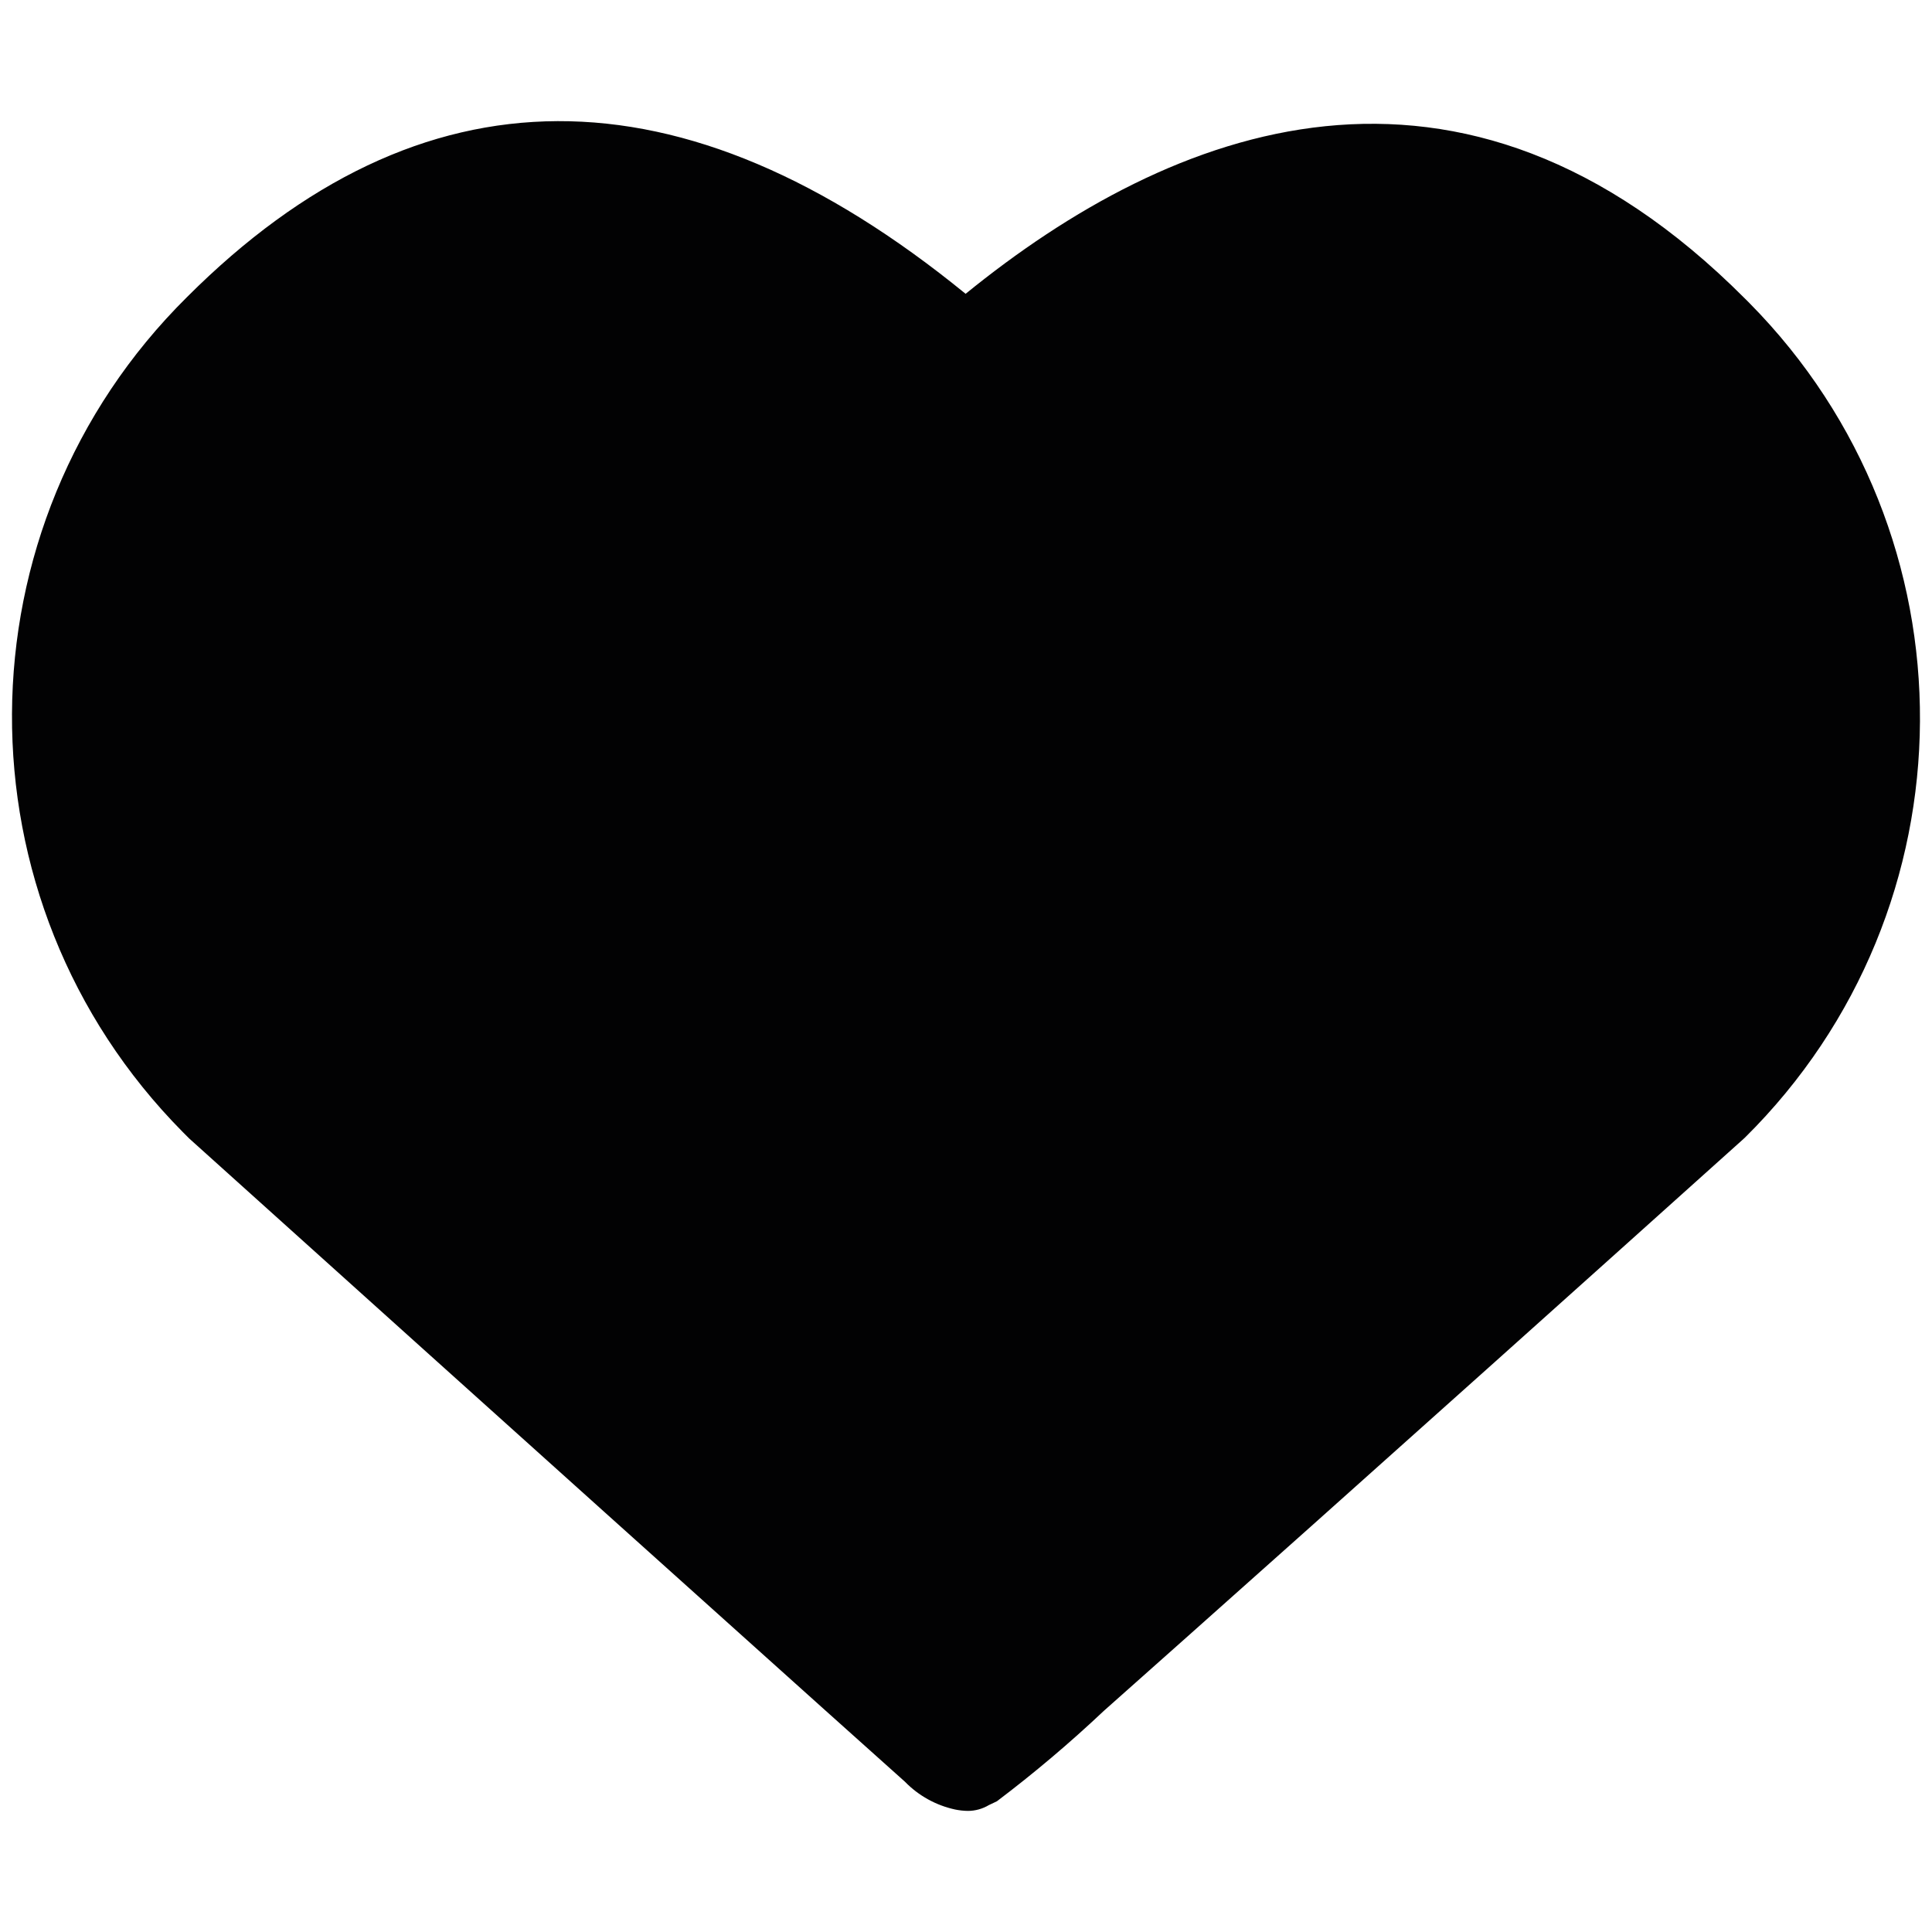
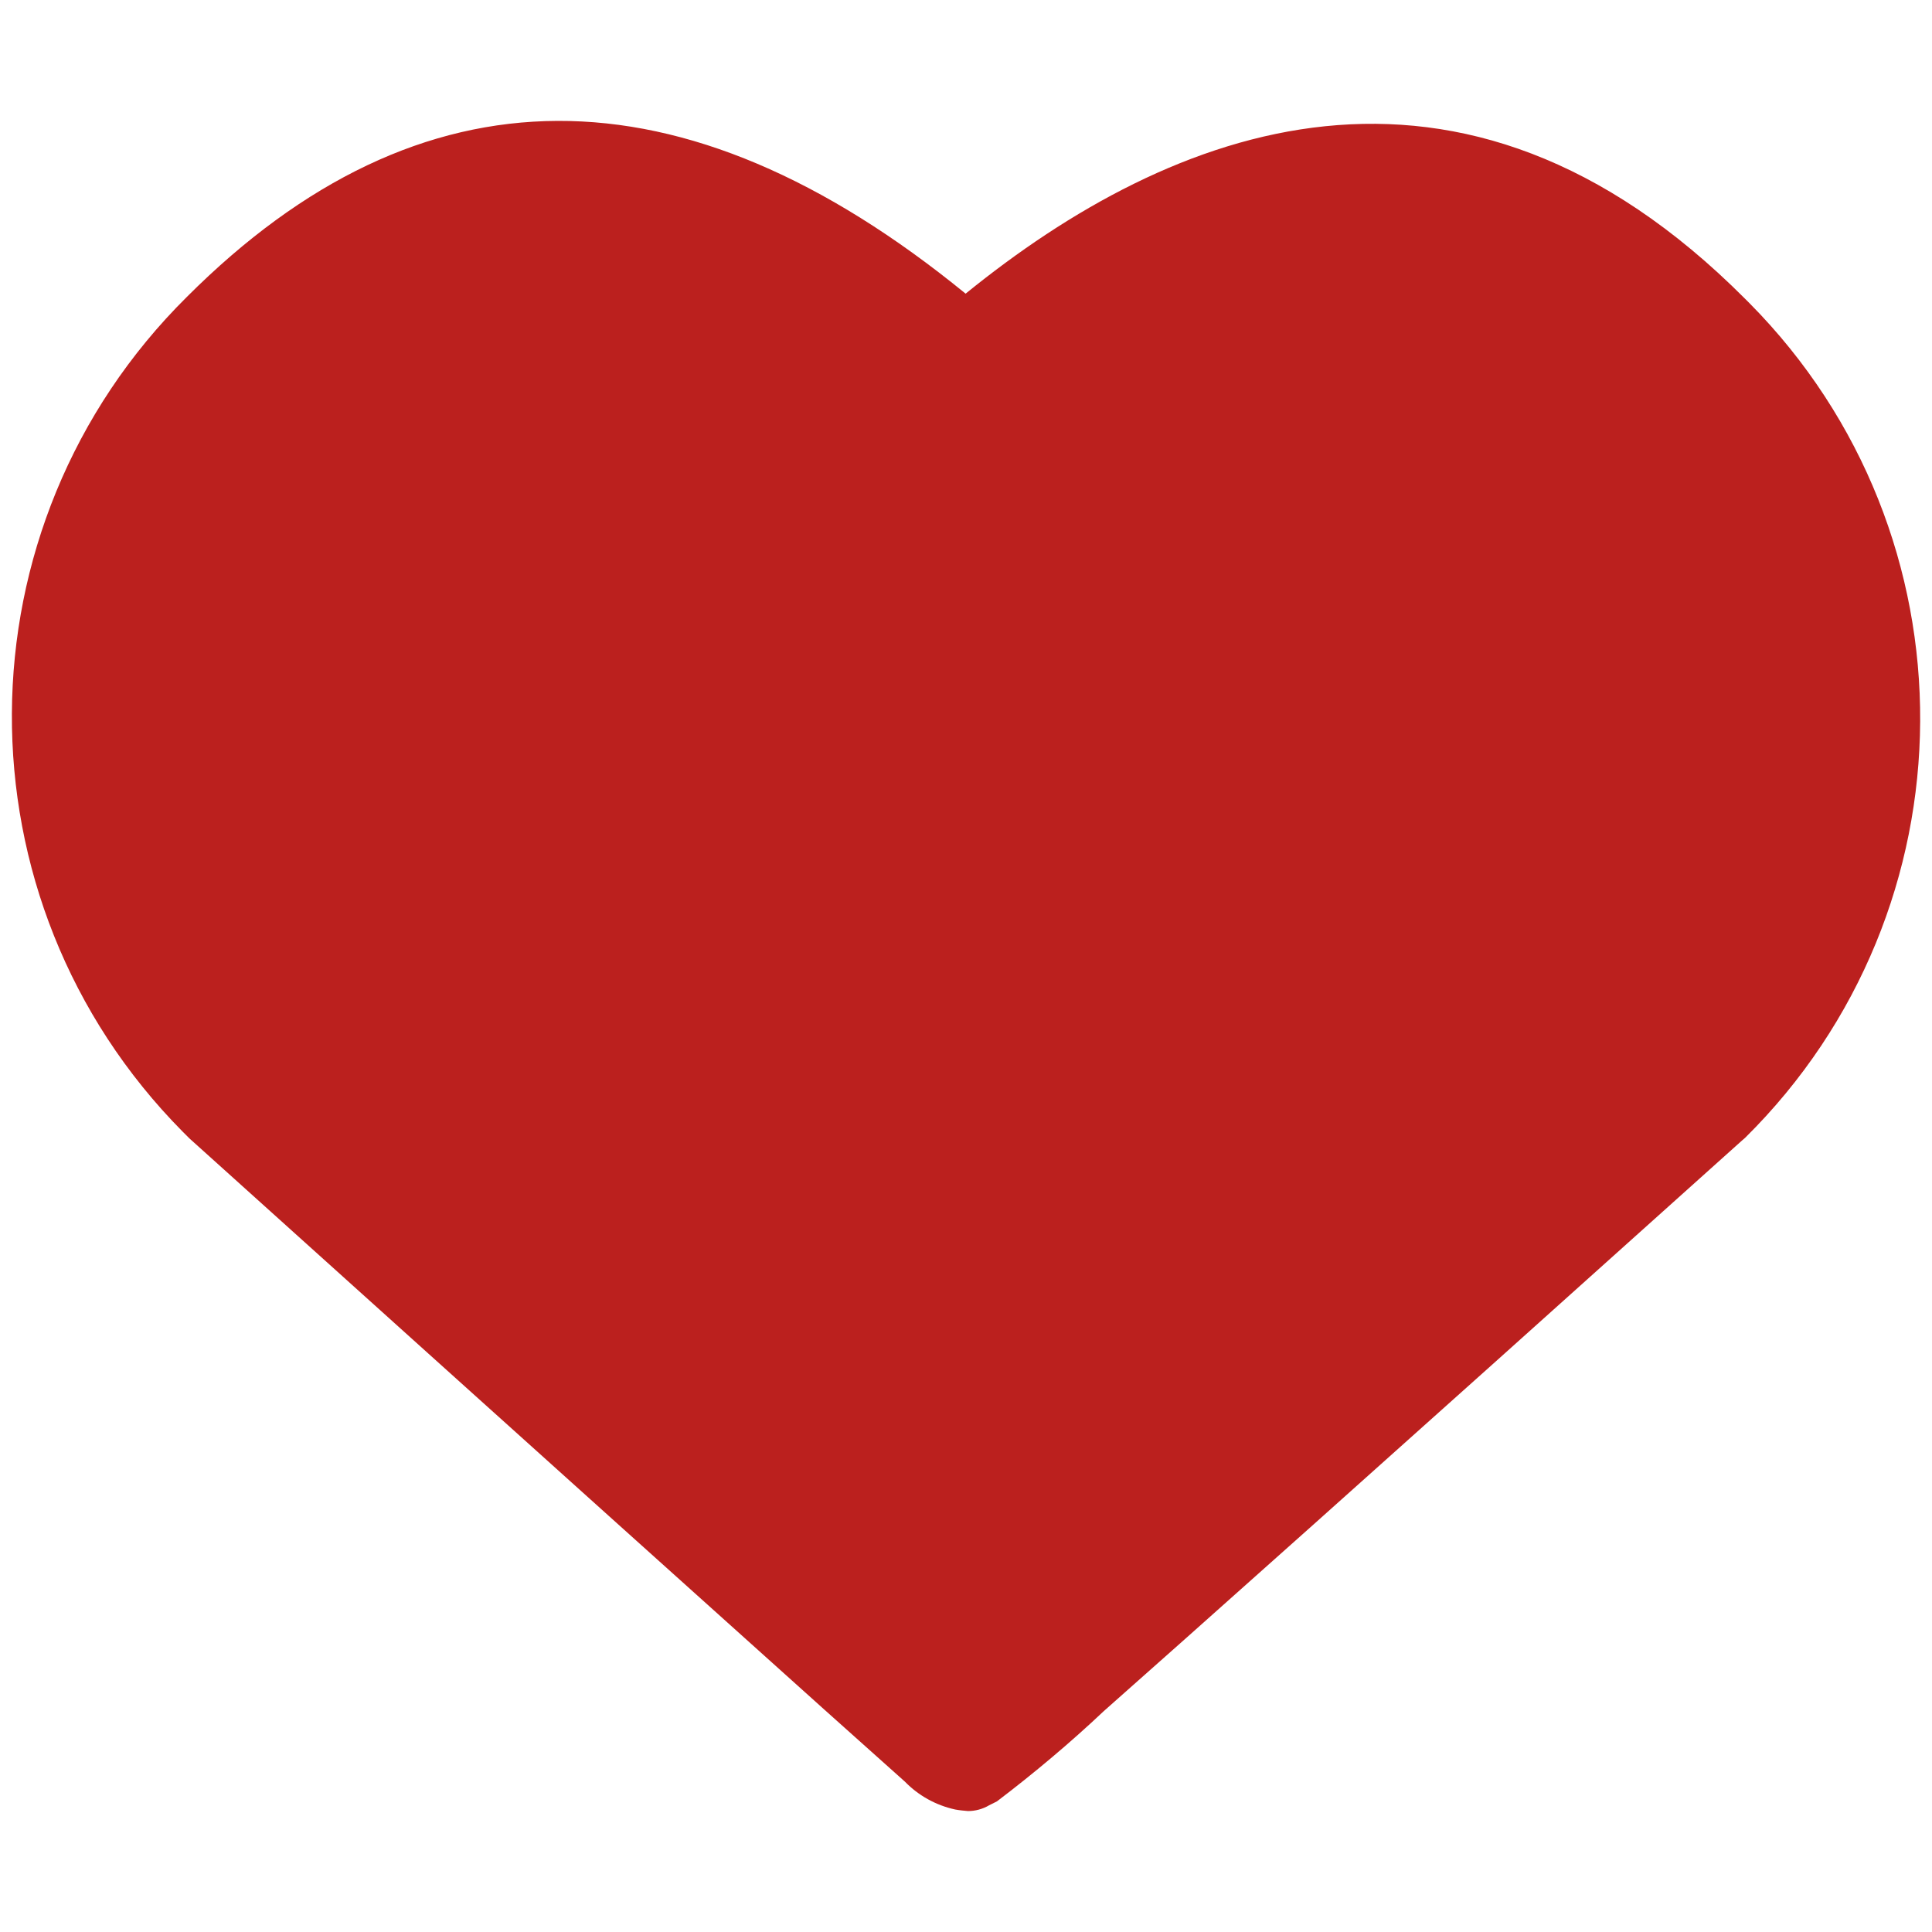
- <svg xmlns="http://www.w3.org/2000/svg" version="1.1" id="Layer_1" x="0px" y="0px" viewBox="0 0 500 500" style="enable-background:new 0 0 500 500;" xml:space="preserve">
+ <svg xmlns="http://www.w3.org/2000/svg" version="1.1" id="Layer_1" x="0px" y="0px" viewBox="-170 170.9 500 500" style="enable-background:new -170 170.9 500 500;" xml:space="preserve">
  <style type="text/css">
- 	.st0{fill:#020203;}
+ 	.st0{fill:#BB201E;}
</style>
  <g>
-     <path class="st0" d="M249.9,76.04c-73.36-59.85-141.05-59.6-201.5,0.84c-59.97,59.38-60.46,156.13-1.08,216.11   c0.36,0.36,0.72,0.72,1.08,1.08l0.6,0.6c93.81,84.46,140.87,126.69,164.4,147.81l20.81,18.64c3.52,3.62,8.04,6.11,12.97,7.18   c1.07,0.22,2.16,0.34,3.26,0.36c1.93,0.01,3.83-0.52,5.49-1.51l2.05-0.97l0,0c9.65-7.29,18.89-15.11,27.69-23.41   c21.66-19.24,67.93-60.33,165.24-147.74l0.66-0.6c59.97-59.33,60.49-156.05,1.16-216.02c-0.39-0.39-0.77-0.78-1.16-1.16   C377.73,3.22,303.11,32.78,249.9,76.04z" />
+     <path class="st0" d="M79.9,246.9C6.5,187-61.2,187.3-121.6,247.7c-60,59.4-60.5,156.1-1.1,216.1c0.4,0.4,0.7,0.7,1.1,1.1l0.6,0.6   C-27.2,550,19.9,592.3,43.4,613.4L64.2,632c3.5,3.6,8,6.1,13,7.2c1.1,0.2,2.2,0.3,3.3,0.4c1.9,0,3.8-0.5,5.5-1.5l2-1l0,0   c9.6-7.3,18.9-15.1,27.7-23.4c21.7-19.2,67.9-60.3,165.2-147.7l0.7-0.6c60-59.3,60.5-156.1,1.2-216c-0.4-0.4-0.8-0.8-1.2-1.2   C207.7,174.1,133.1,203.7,79.9,246.9z" />
  </g>
</svg>
